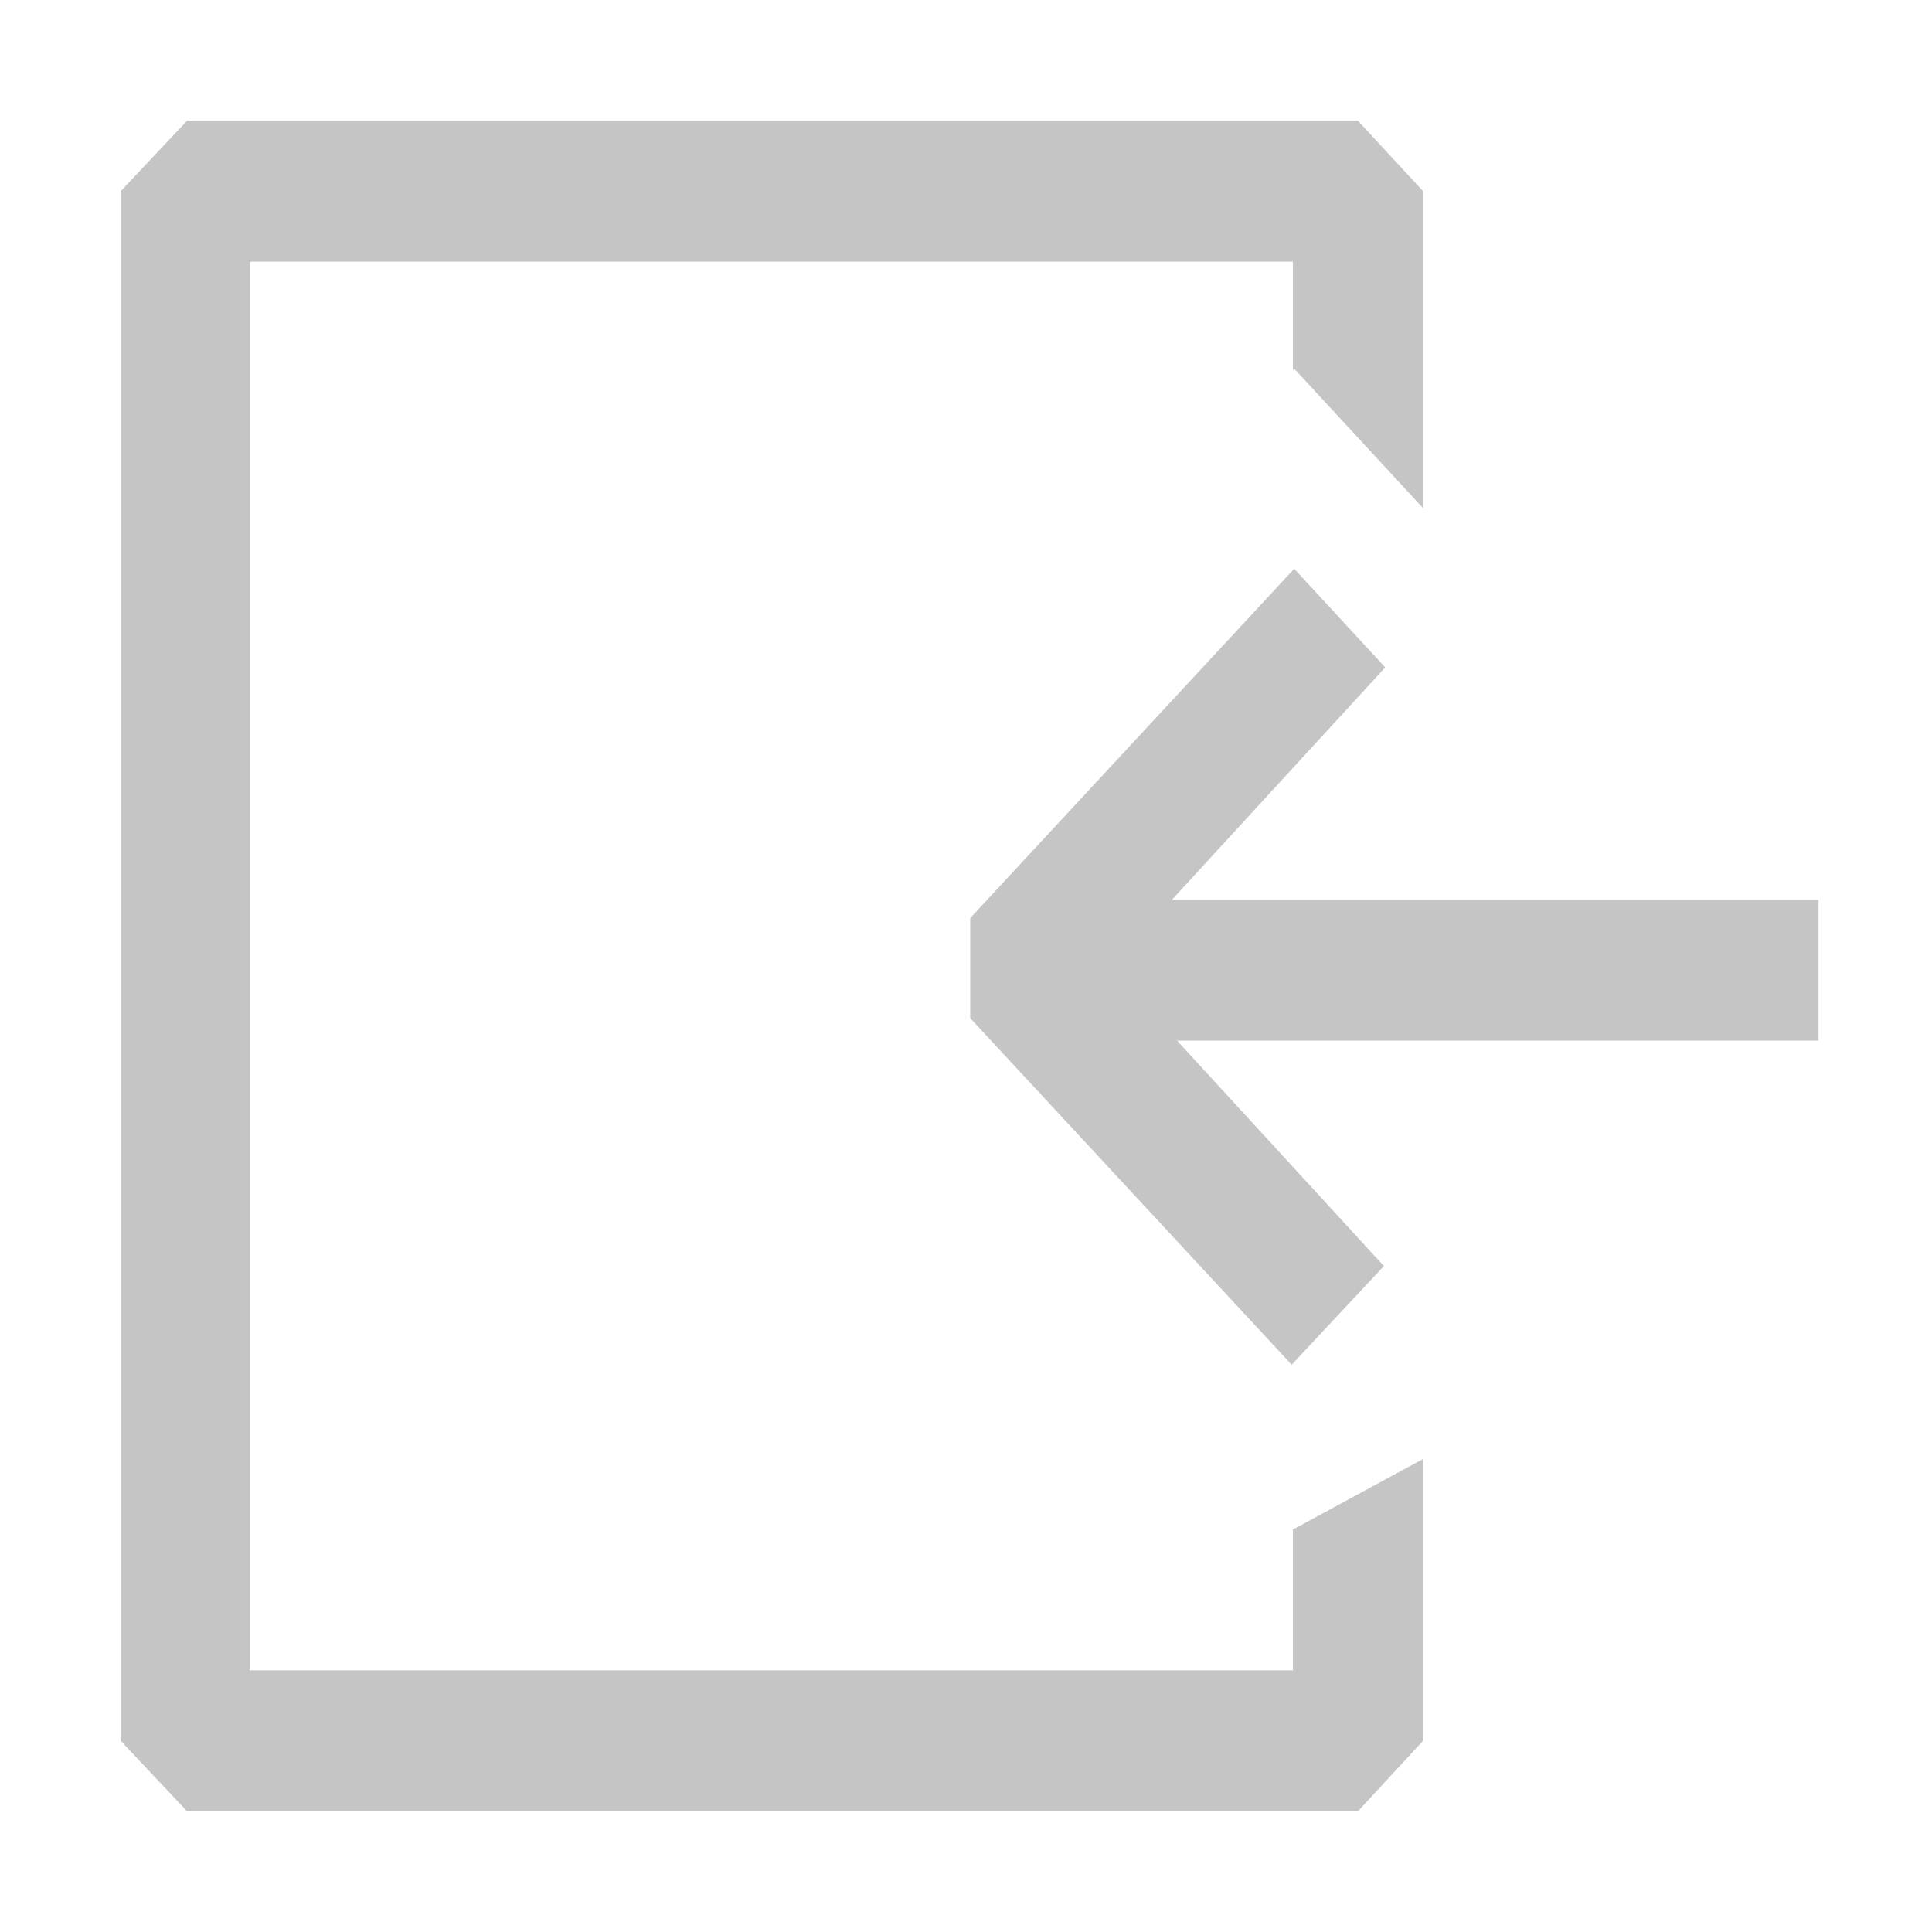
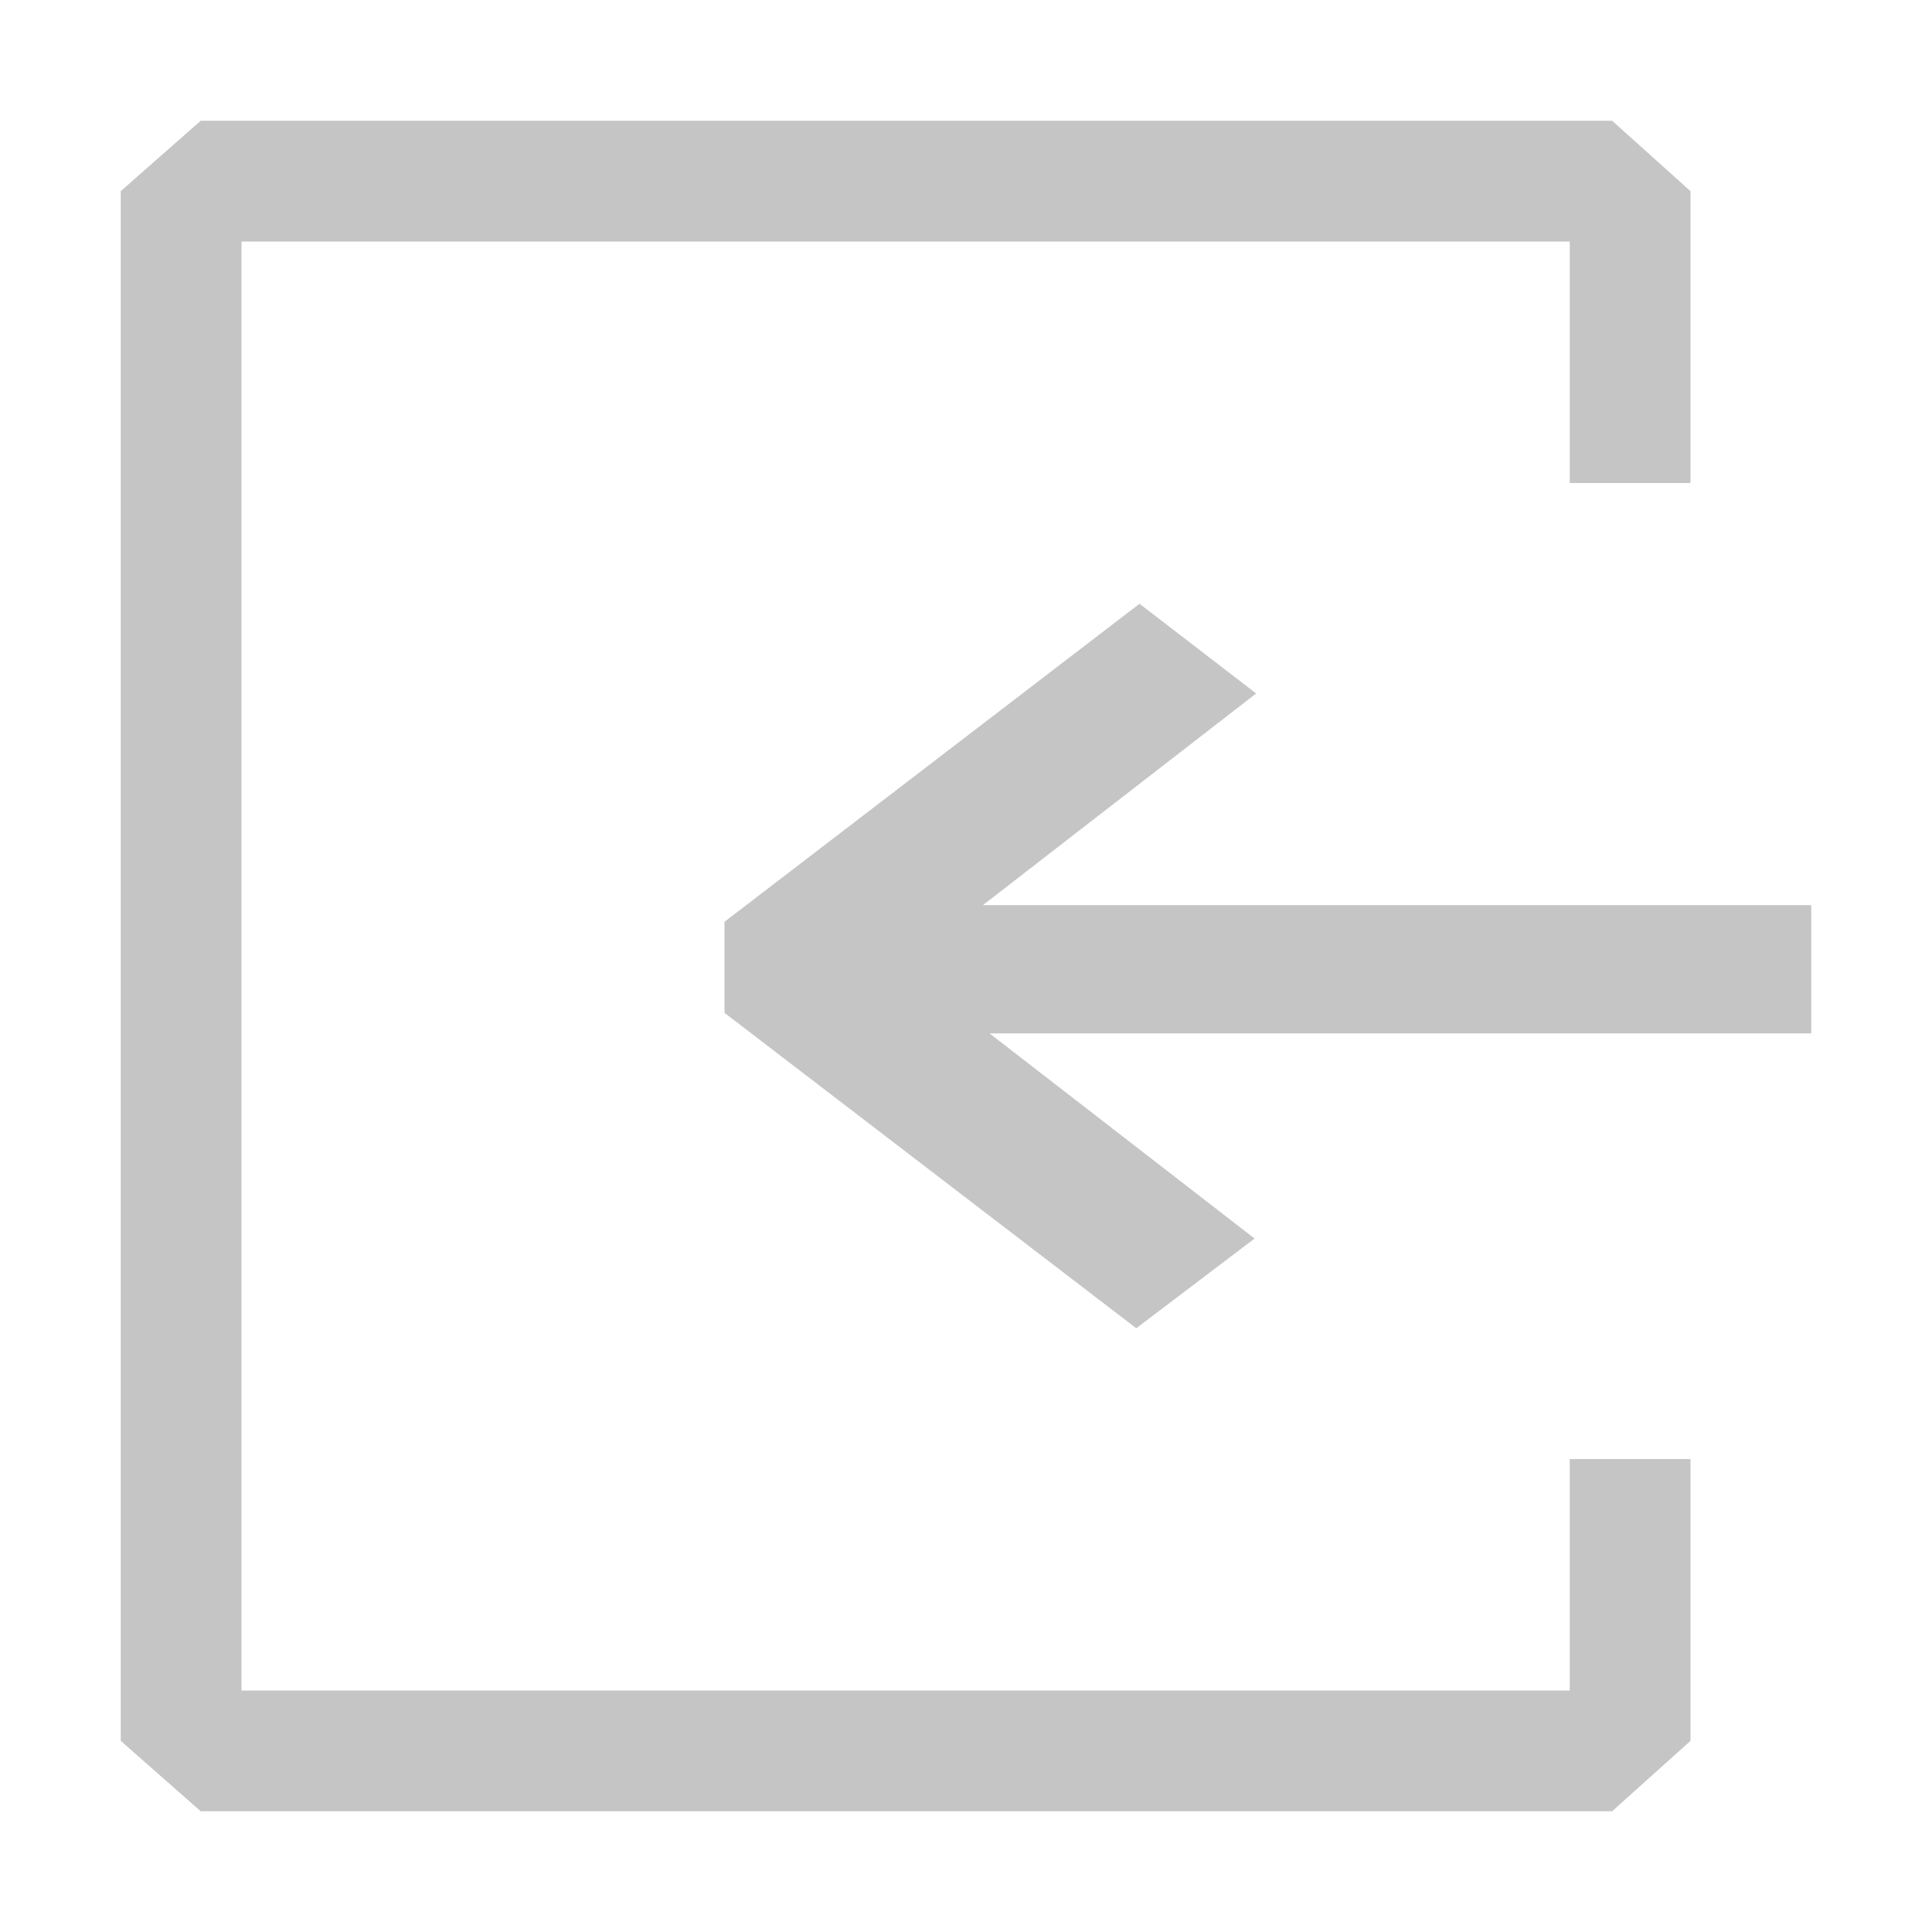
<svg xmlns="http://www.w3.org/2000/svg" width="16" height="16" viewBox="0 0 16 16" fill="none">
-   <path fill-rule="evenodd" clip-rule="evenodd" d="M10.718 3.053L10.707 3.065V2.167H6.387H2.067V13.833H10.707V12.667L11.785 12.083V14.417L11.246 15H6.915H2.067H1.549L1 14.417V1.583L1.549 1H11.246L11.785 1.583V4.208L10.718 3.053ZM9.705 7.452H15.06V8.618H9.748L11.461 10.485L10.697 11.302L8.035 8.432V7.603L10.718 4.71L11.472 5.527L9.705 7.452Z" fill="#C5C5C5" />
+   <path fill-rule="evenodd" clip-rule="evenodd" d="M13 4V2H2V14H13V12.083H14V14.417L13.351 15H8.13H2.286H1.662L1 14.417V1.583L1.662 1H13.351L14 1.583L14 4H13ZM8.14 7.496H15V8.558H8.195L10.39 10.257L9.41 11L6 8.388V7.634L9.437 5L10.403 5.743L8.14 7.496Z" fill="#C5C5C5" />
</svg>
